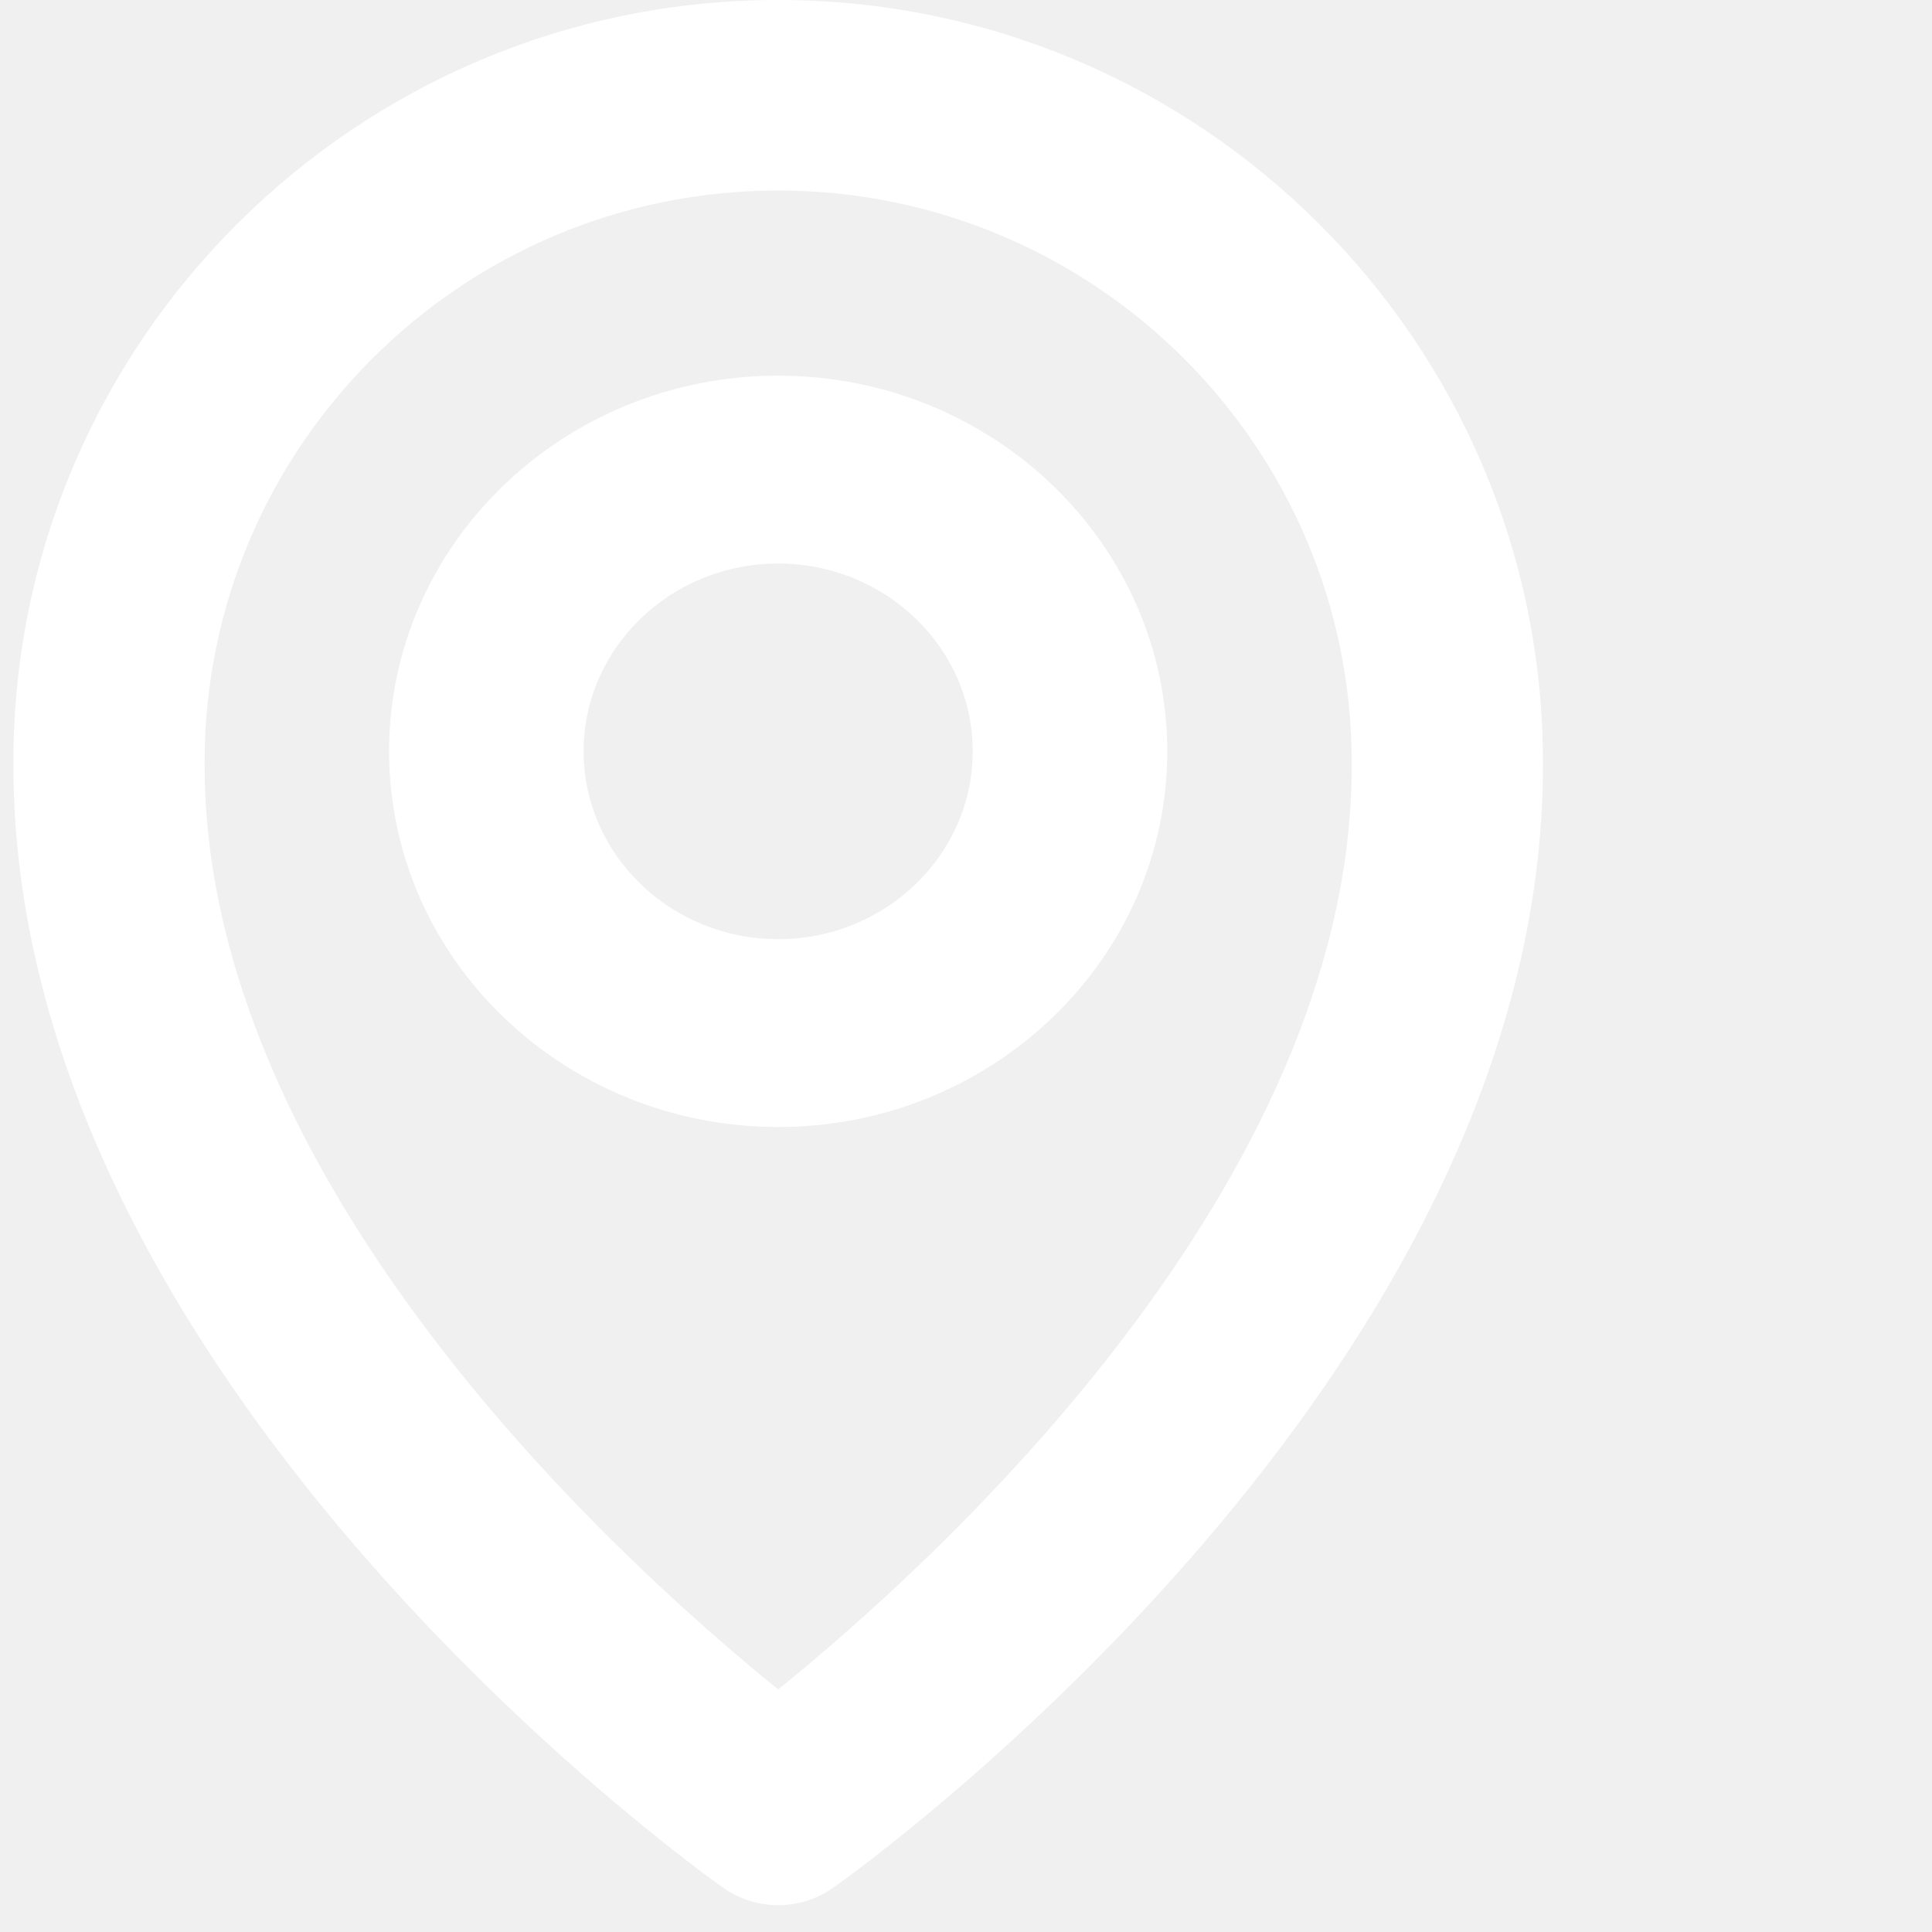
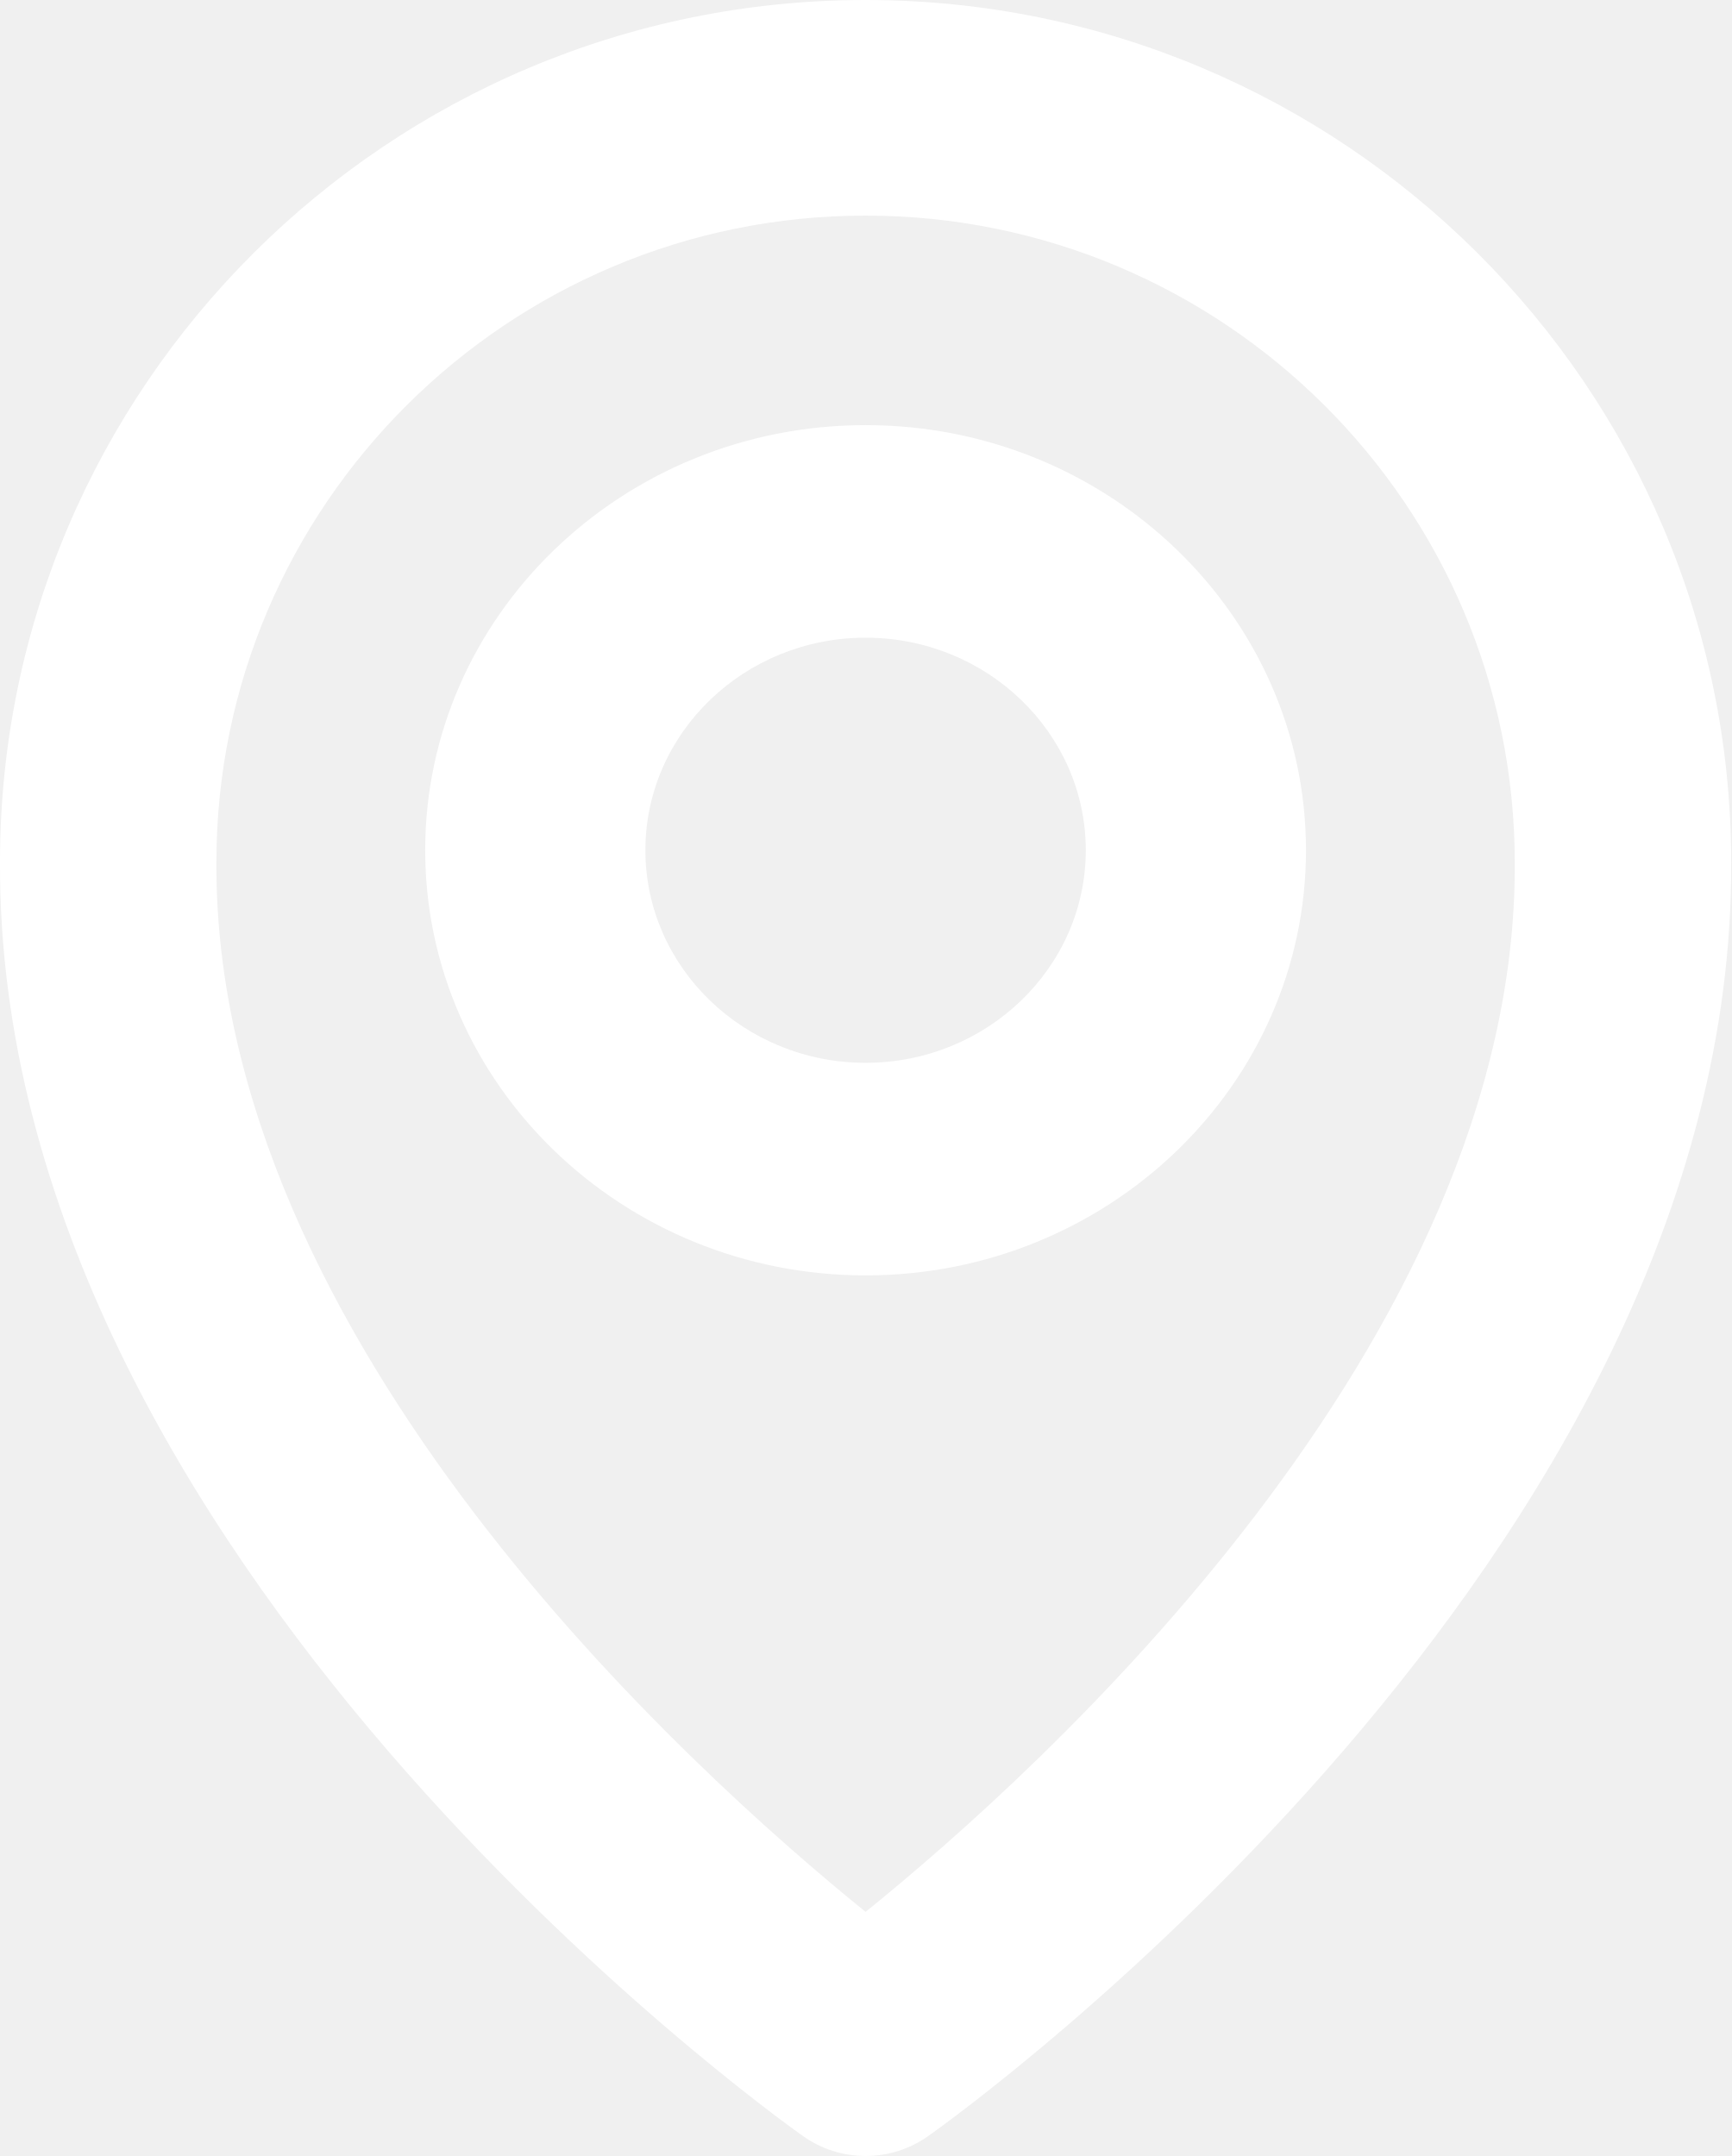
- <svg xmlns="http://www.w3.org/2000/svg" width="72" height="72" fill="none">
-   <path d="M29 42c7.997 0 14.5-6.279 14.5-14S36.997 14 29 14s-14.5 6.279-14.5 14S21.003 42 29 42Zm0-21c3.998 0 7.25 3.14 7.25 7s-3.252 7-7.25 7-7.25-3.14-7.25-7 3.252-7 7.25-7Z" fill="#fff" />
-   <path d="M26.934 70.34a3.564 3.564 0 0 0 4.132 0C32.15 69.577 57.603 51.262 57.5 28.4 57.5 12.741 44.714 0 29 0S.5 12.741.5 28.383C.397 51.263 25.85 69.577 26.934 70.34ZM29 7.1c11.788 0 21.375 9.553 21.375 21.318C50.45 44.173 34.743 58.32 29 62.96 23.26 58.316 7.55 44.166 7.625 28.4 7.625 16.653 17.212 7.1 29 7.1Z" fill="#fff" />
+ <svg xmlns="http://www.w3.org/2000/svg" width="57" height="71" fill="none">
+   <path d="M28.5 42C36.497 42 43 35.721 43 28s-6.503-14-14.5-14S14 20.279 14 28s6.503 14 14.5 14Zm0-21c3.998 0 7.25 3.14 7.25 7s-3.252 7-7.25 7-7.25-3.14-7.25-7 3.252-7 7.25-7Z" fill="#fff" />
+   <path d="M26.434 70.34a3.564 3.564 0 0 0 4.132 0C31.65 69.577 57.103 51.262 57 28.4 57 12.741 44.214 0 28.5 0S0 12.741 0 28.383c-.103 22.88 25.35 41.194 26.434 41.957ZM28.5 7.1c11.788 0 21.375 9.553 21.375 21.318C49.95 44.173 34.243 58.32 28.5 62.96 22.76 58.316 7.05 44.166 7.125 28.4c0-11.747 9.587-21.3 21.375-21.3Z" fill="#fff" />
</svg>
